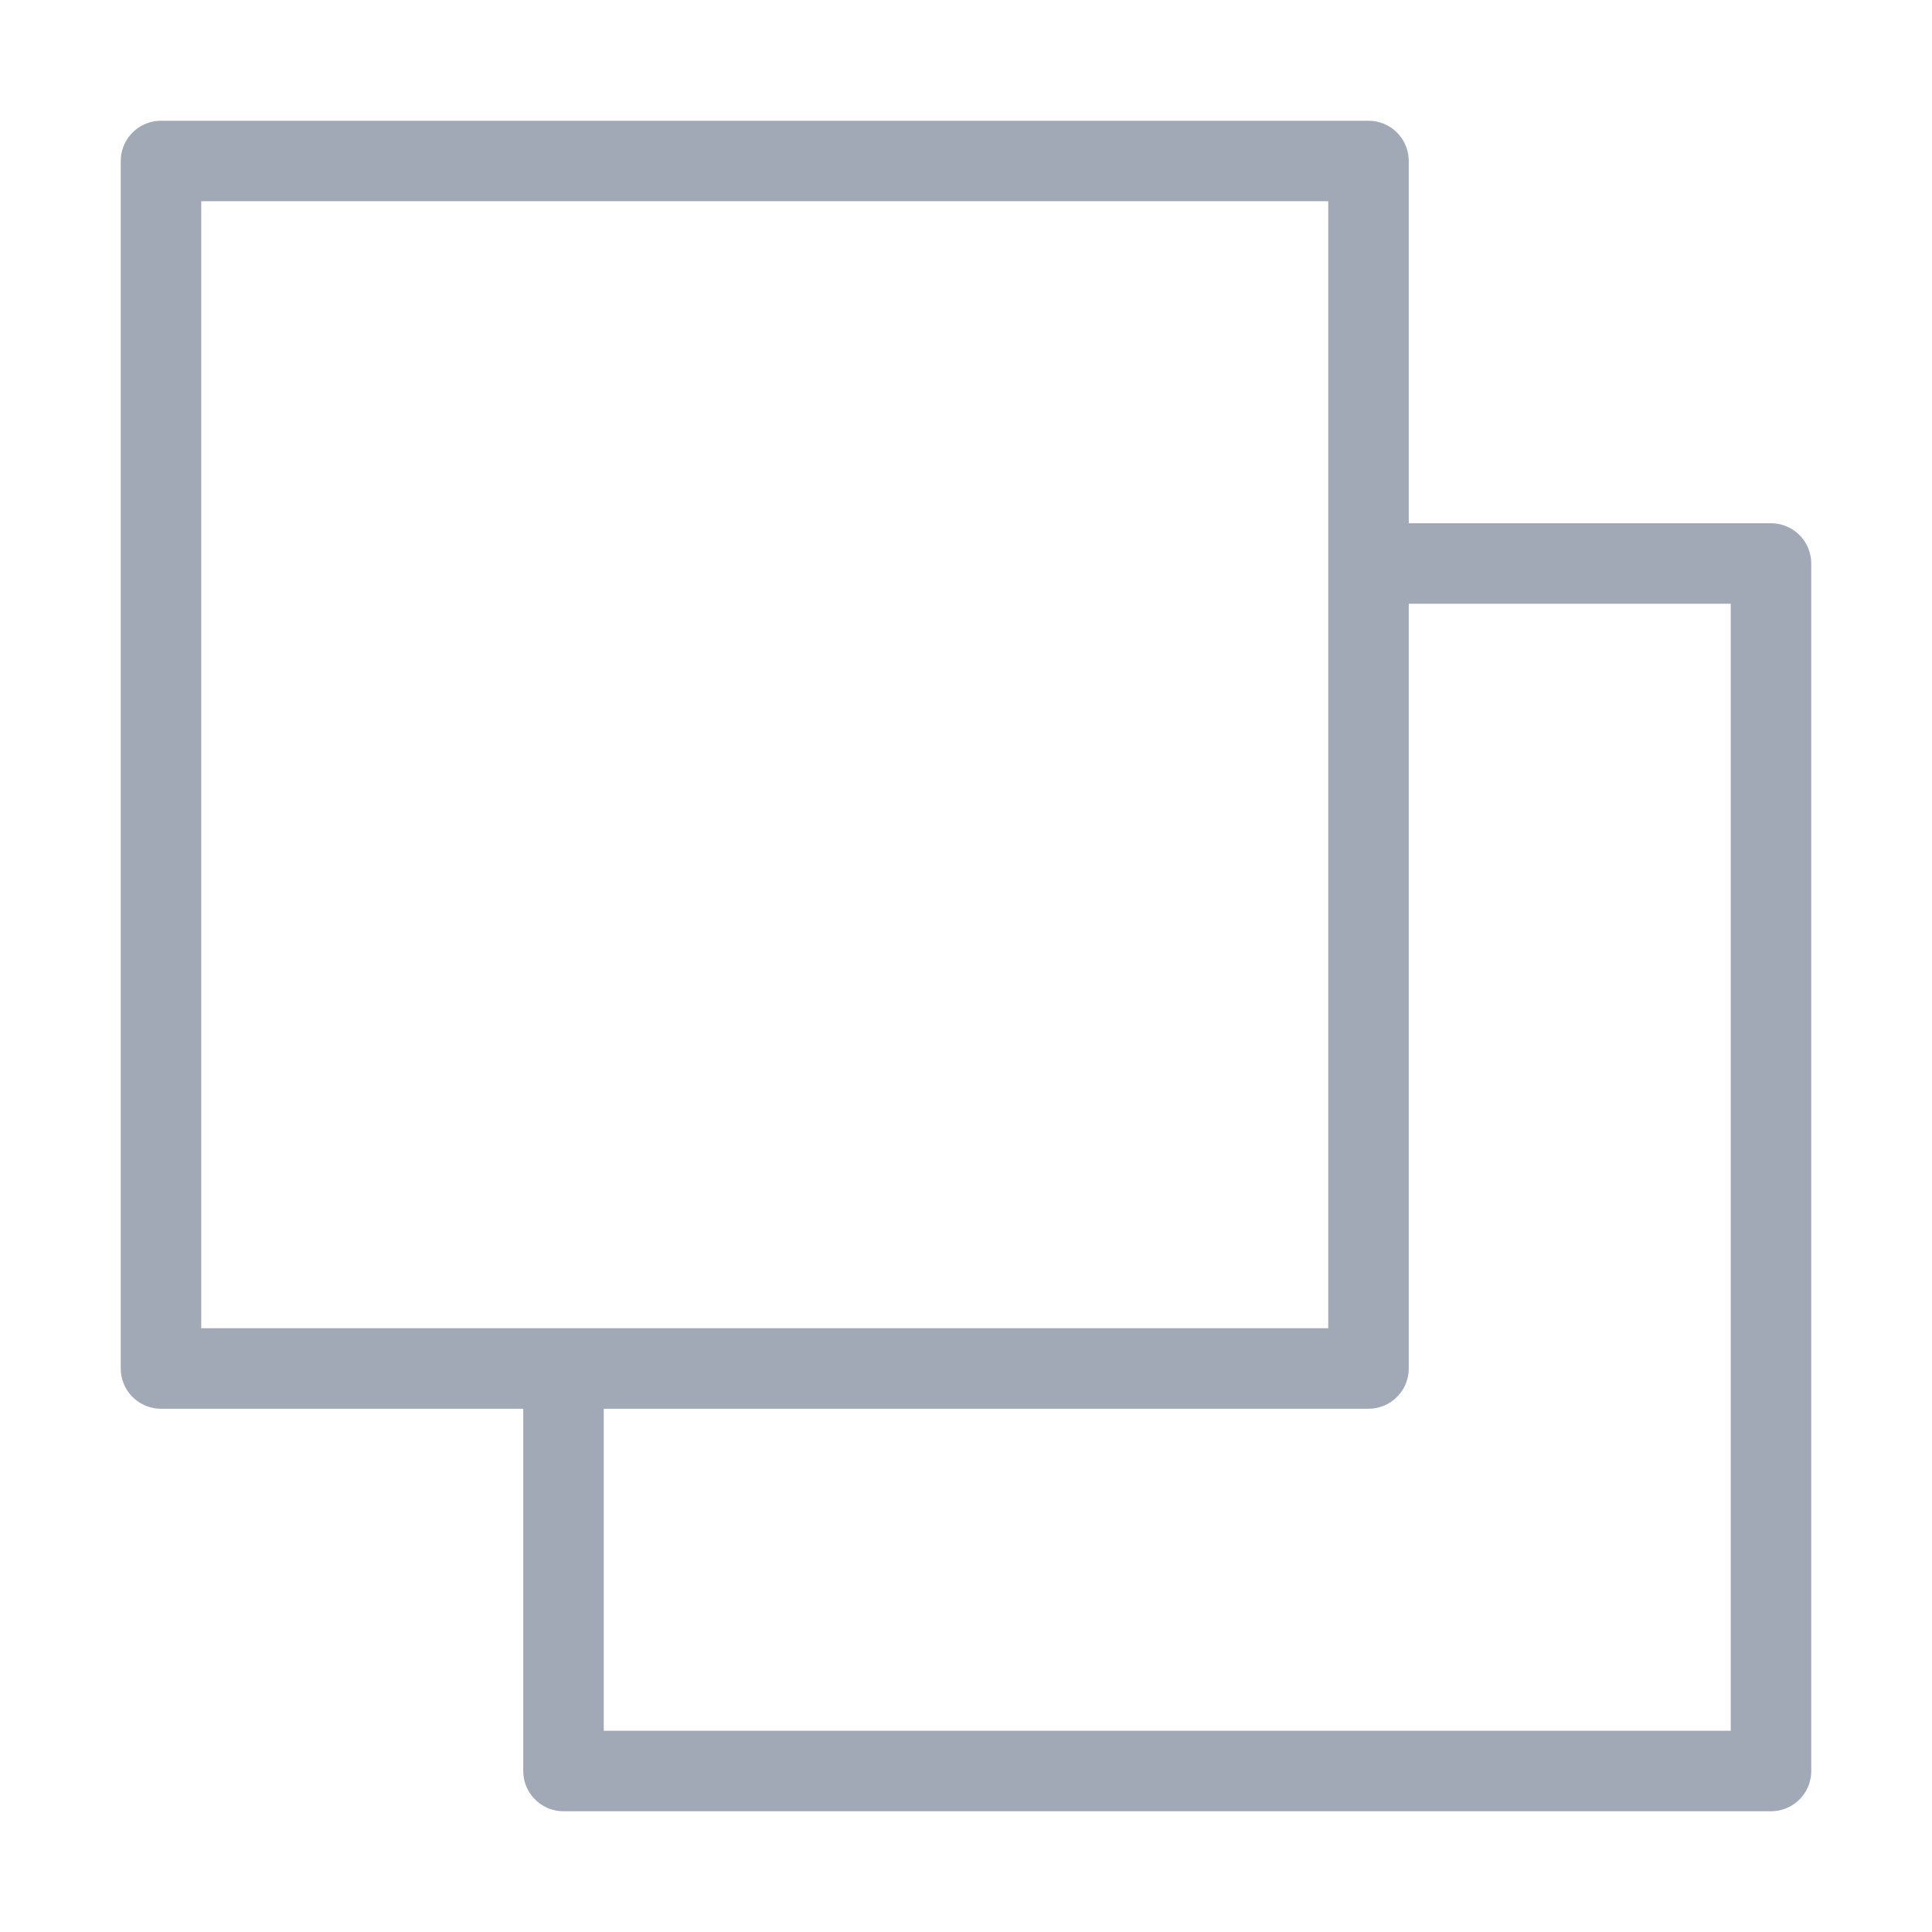
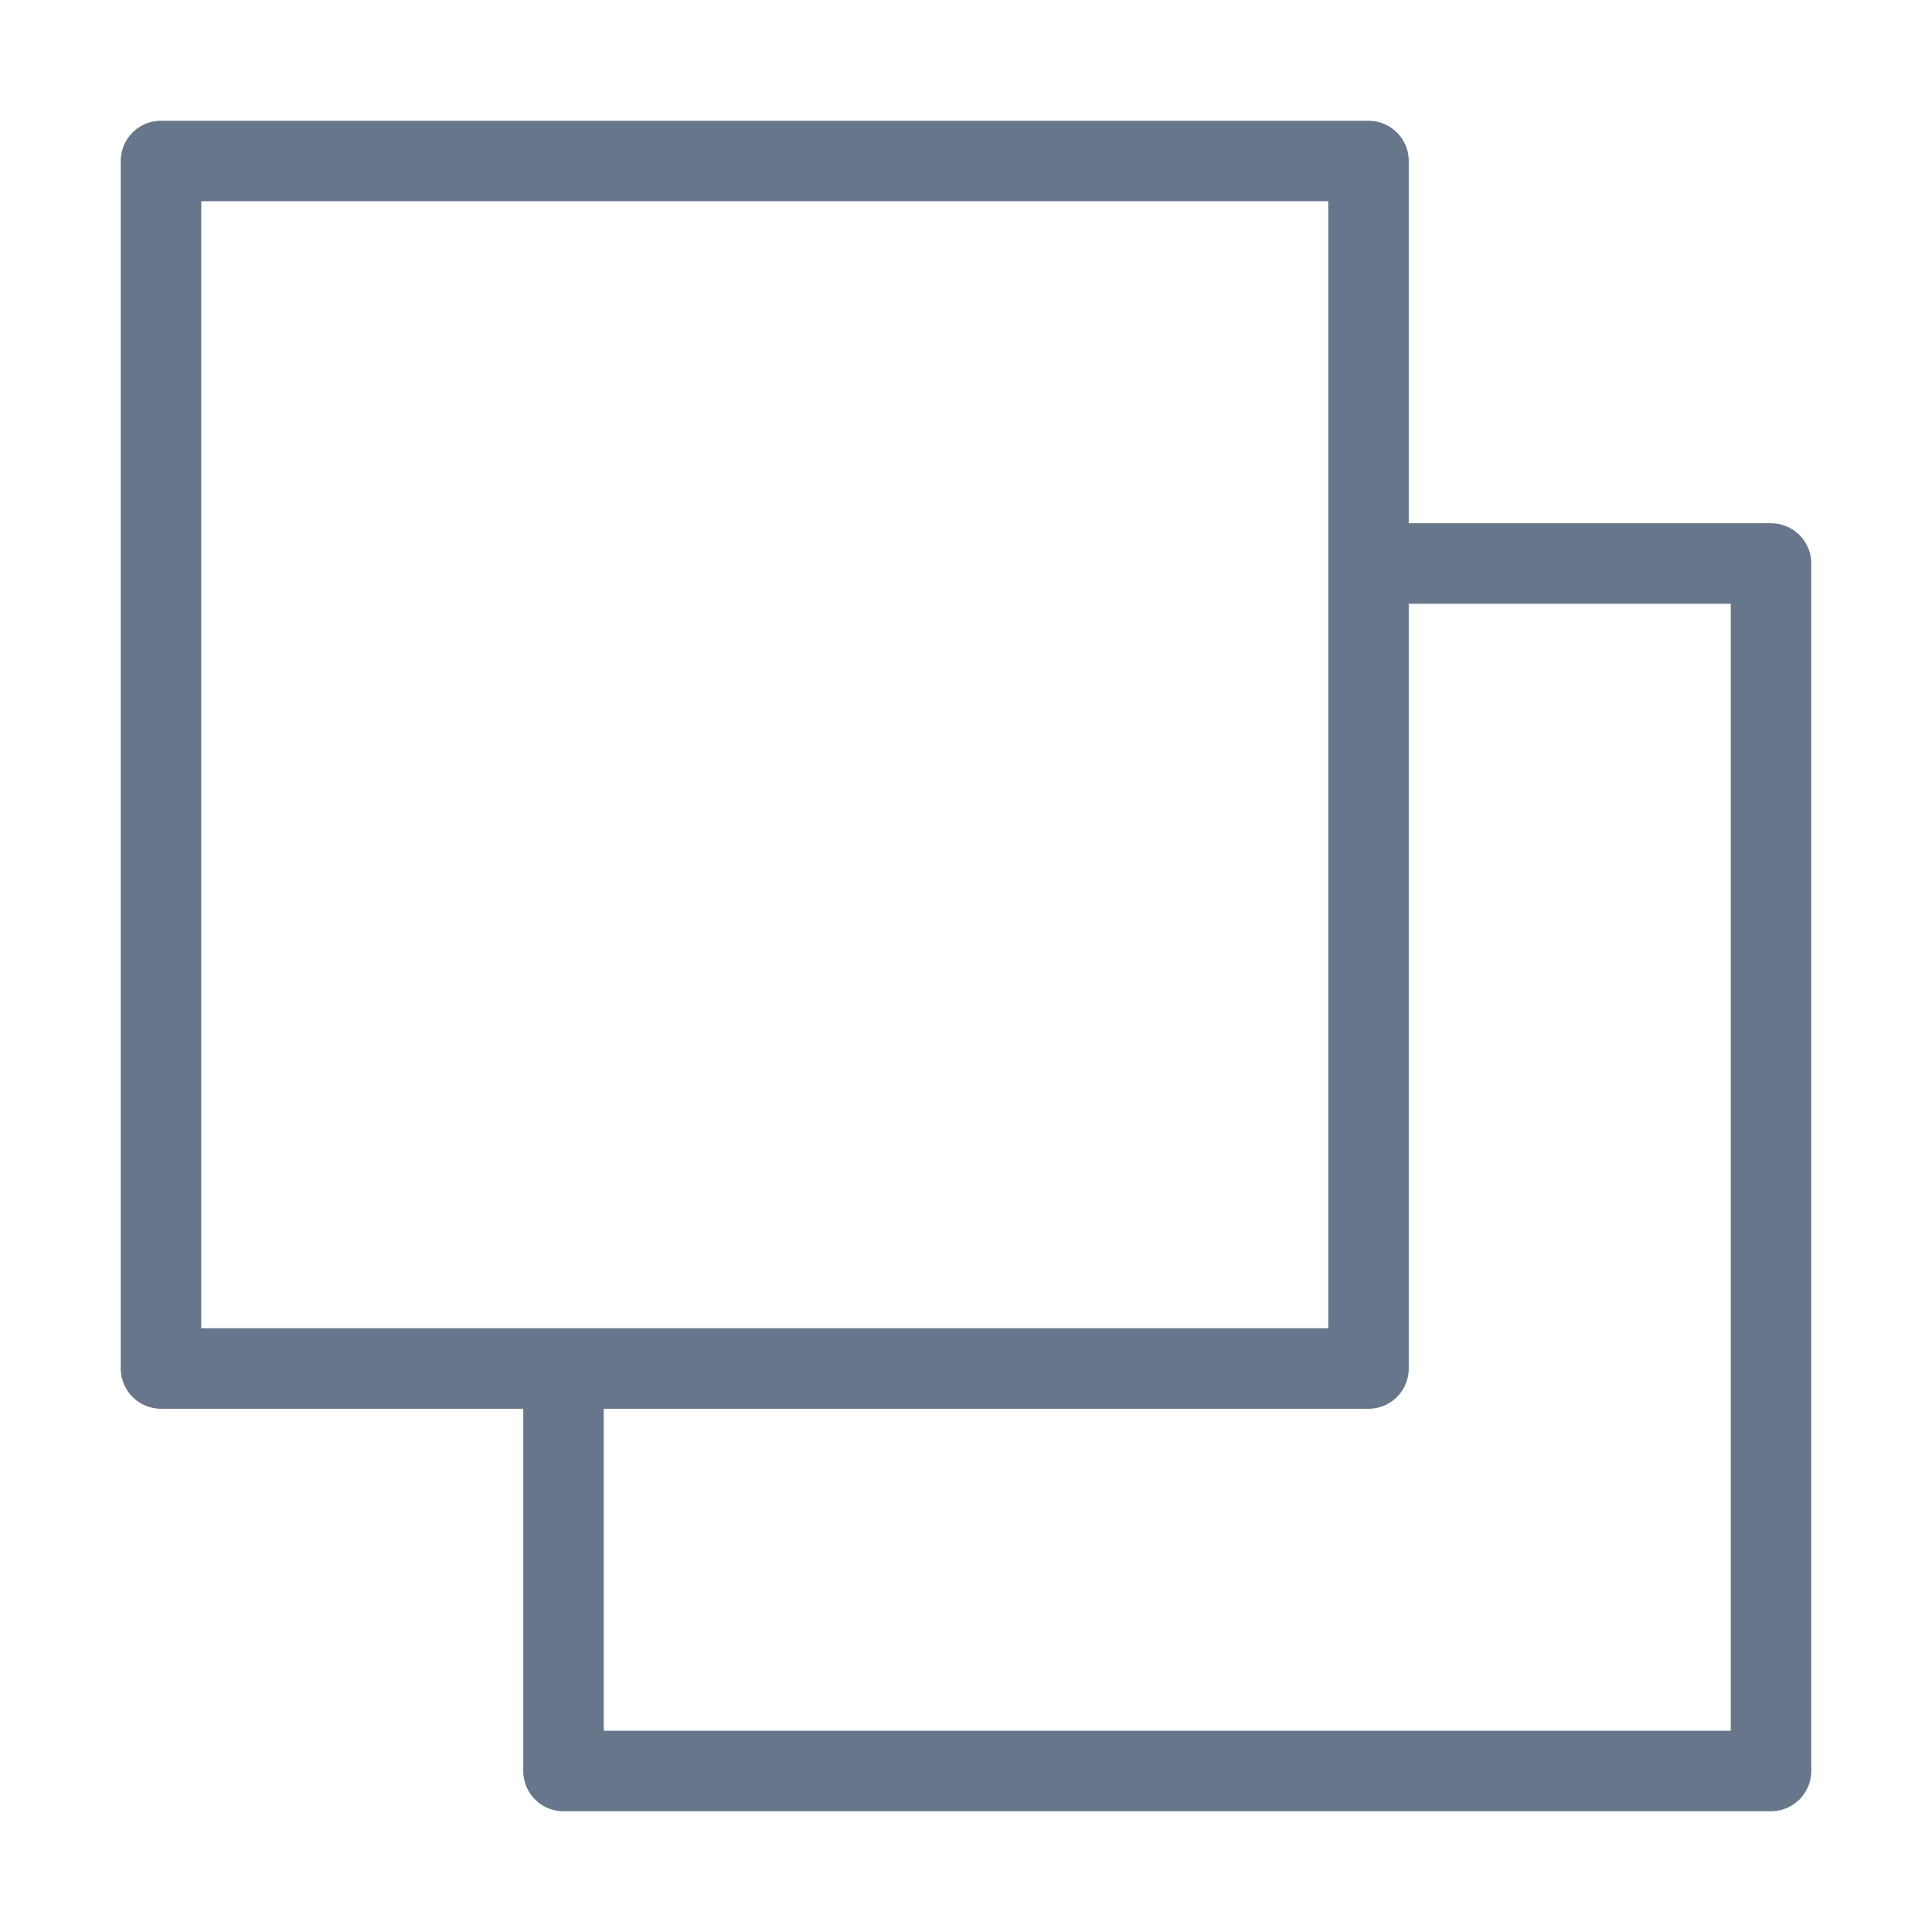
<svg xmlns="http://www.w3.org/2000/svg" viewBox="0 0 24 24">
  <g id="Icons-/-grey-/-variant" stroke="none" stroke-width="1" fill="none" fill-rule="evenodd" stroke-linecap="round" stroke-linejoin="round">
-     <path d="M17,7 L22,7 L22,22 L7,22 L7,17 M2,2 L17,2 L17,17 L2,17 L2,2 Z" stroke="#A1A9B7" />
+     <path d="M17,7 L22,7 L22,22 L7,22 L7,17 M2,2 L17,2 L17,17 L2,17 L2,2 Z" stroke="#67768A" />
  </g>
</svg>
